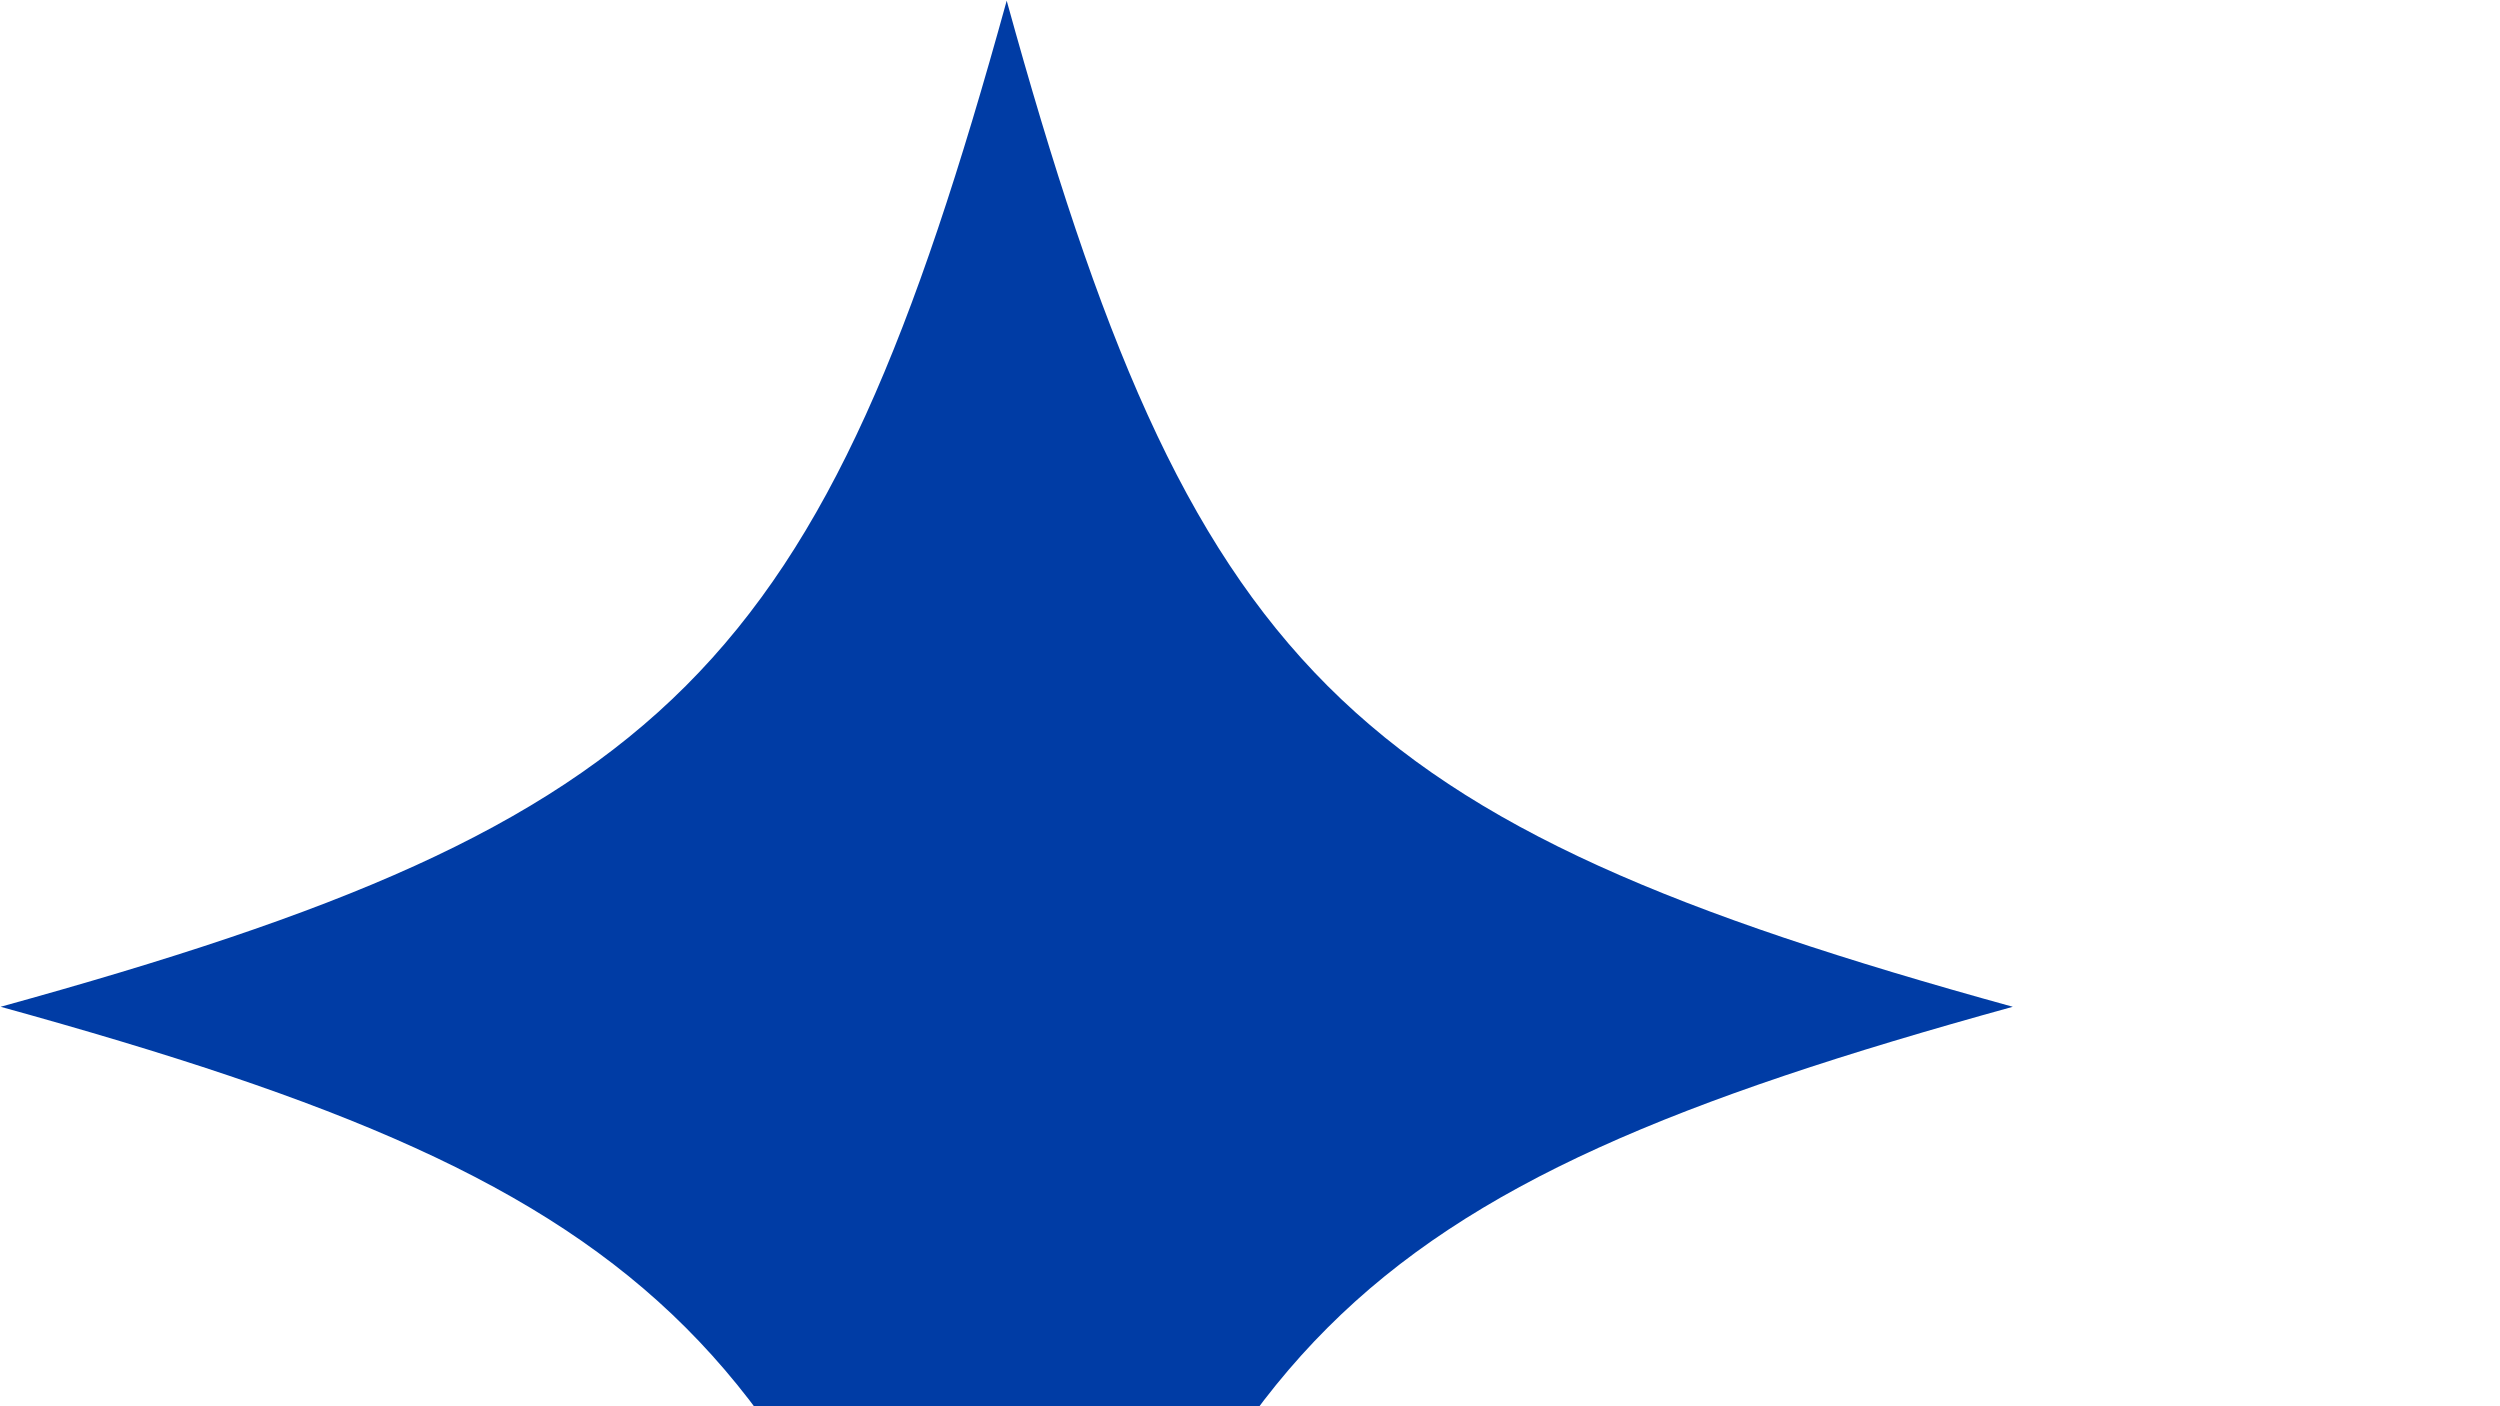
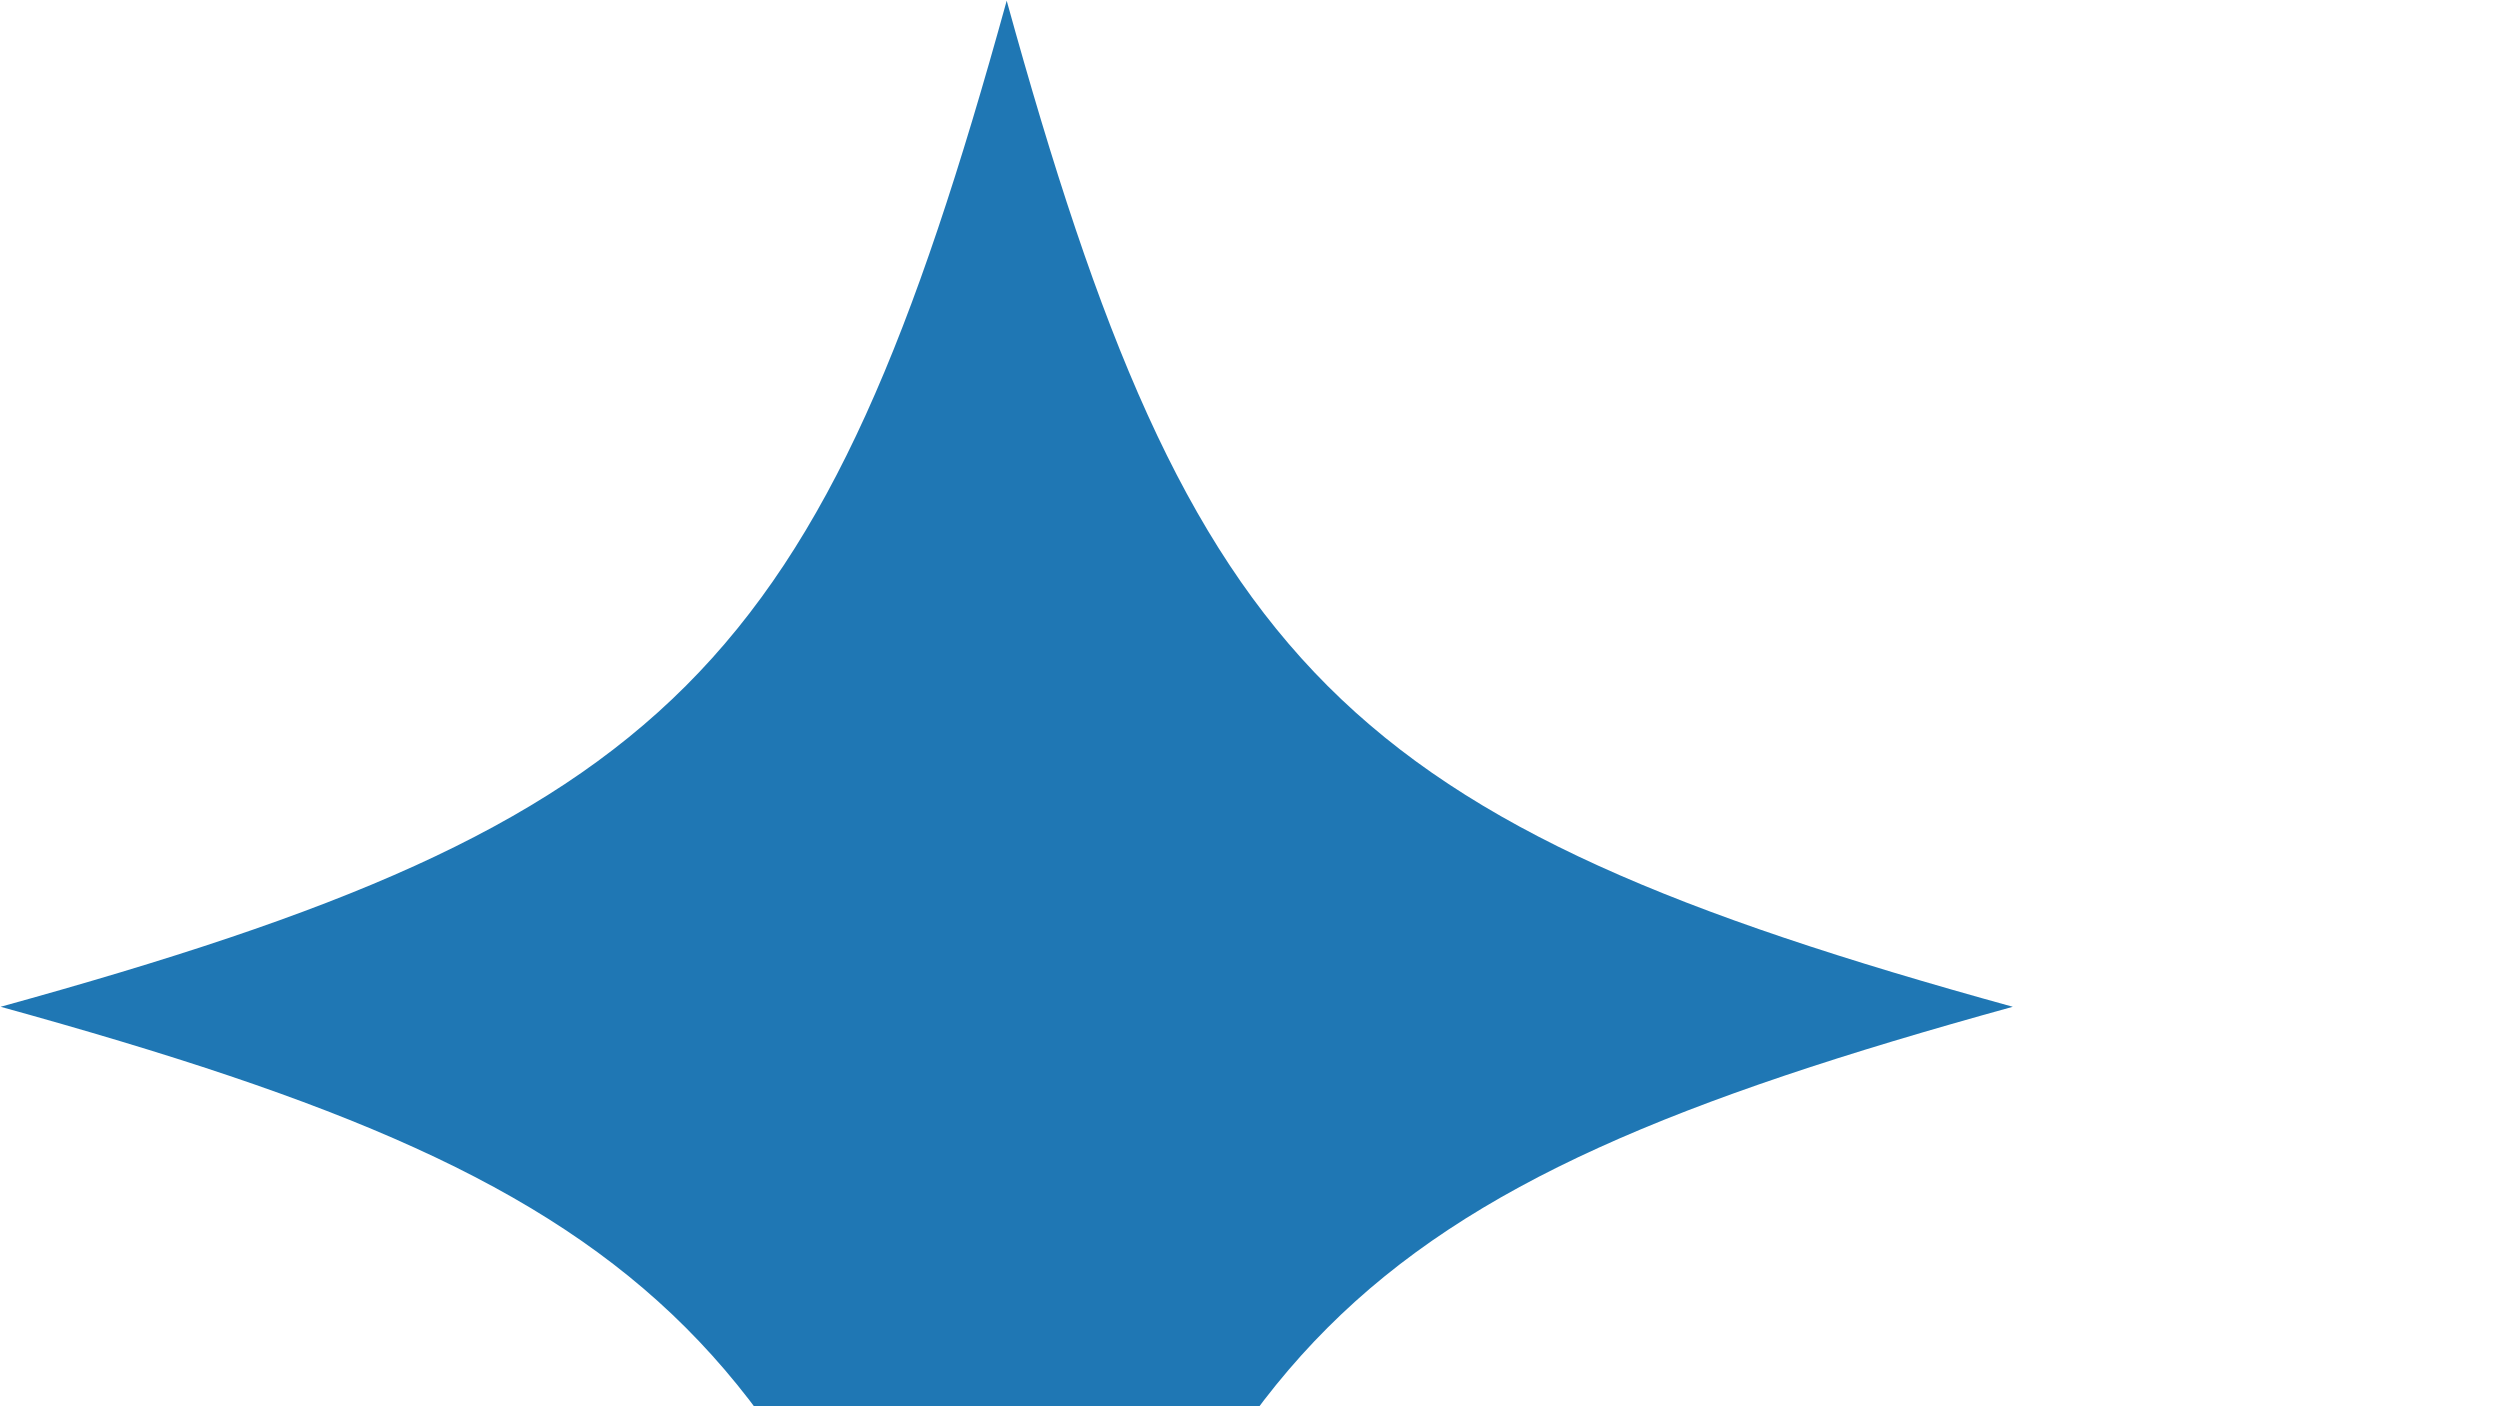
<svg xmlns="http://www.w3.org/2000/svg" width="2732" zoomAndPan="magnify" viewBox="0 0 512 288" height="1536" preserveAspectRatio="xMidYMid meet" version="1.0">
  <defs>
    <clipPath id="834d551684">
      <path d="M 0 0.141 L 412.297 0.141 L 412.297 412.438 L 0 412.438 Z M 0 0.141 " clip-rule="nonzero" />
    </clipPath>
  </defs>
  <g clip-path="url(#834d551684)">
-     <path fill="#003ca5" d="M 412.297 206.289 C 274.84 244.223 244.082 274.98 206.148 412.438 C 168.219 274.98 137.461 244.223 0 206.289 C 137.461 168.359 168.219 137.602 206.148 0.141 C 244.082 137.602 274.84 168.359 412.297 206.289 Z M 412.297 206.289 " fill-opacity="1" fill-rule="nonzero" />
+     <path fill="#1f77b4" d="M 412.297 206.289 C 274.84 244.223 244.082 274.98 206.148 412.438 C 168.219 274.98 137.461 244.223 0 206.289 C 137.461 168.359 168.219 137.602 206.148 0.141 C 244.082 137.602 274.84 168.359 412.297 206.289 Z M 412.297 206.289 " fill-opacity="1" fill-rule="nonzero" />
  </g>
</svg>
